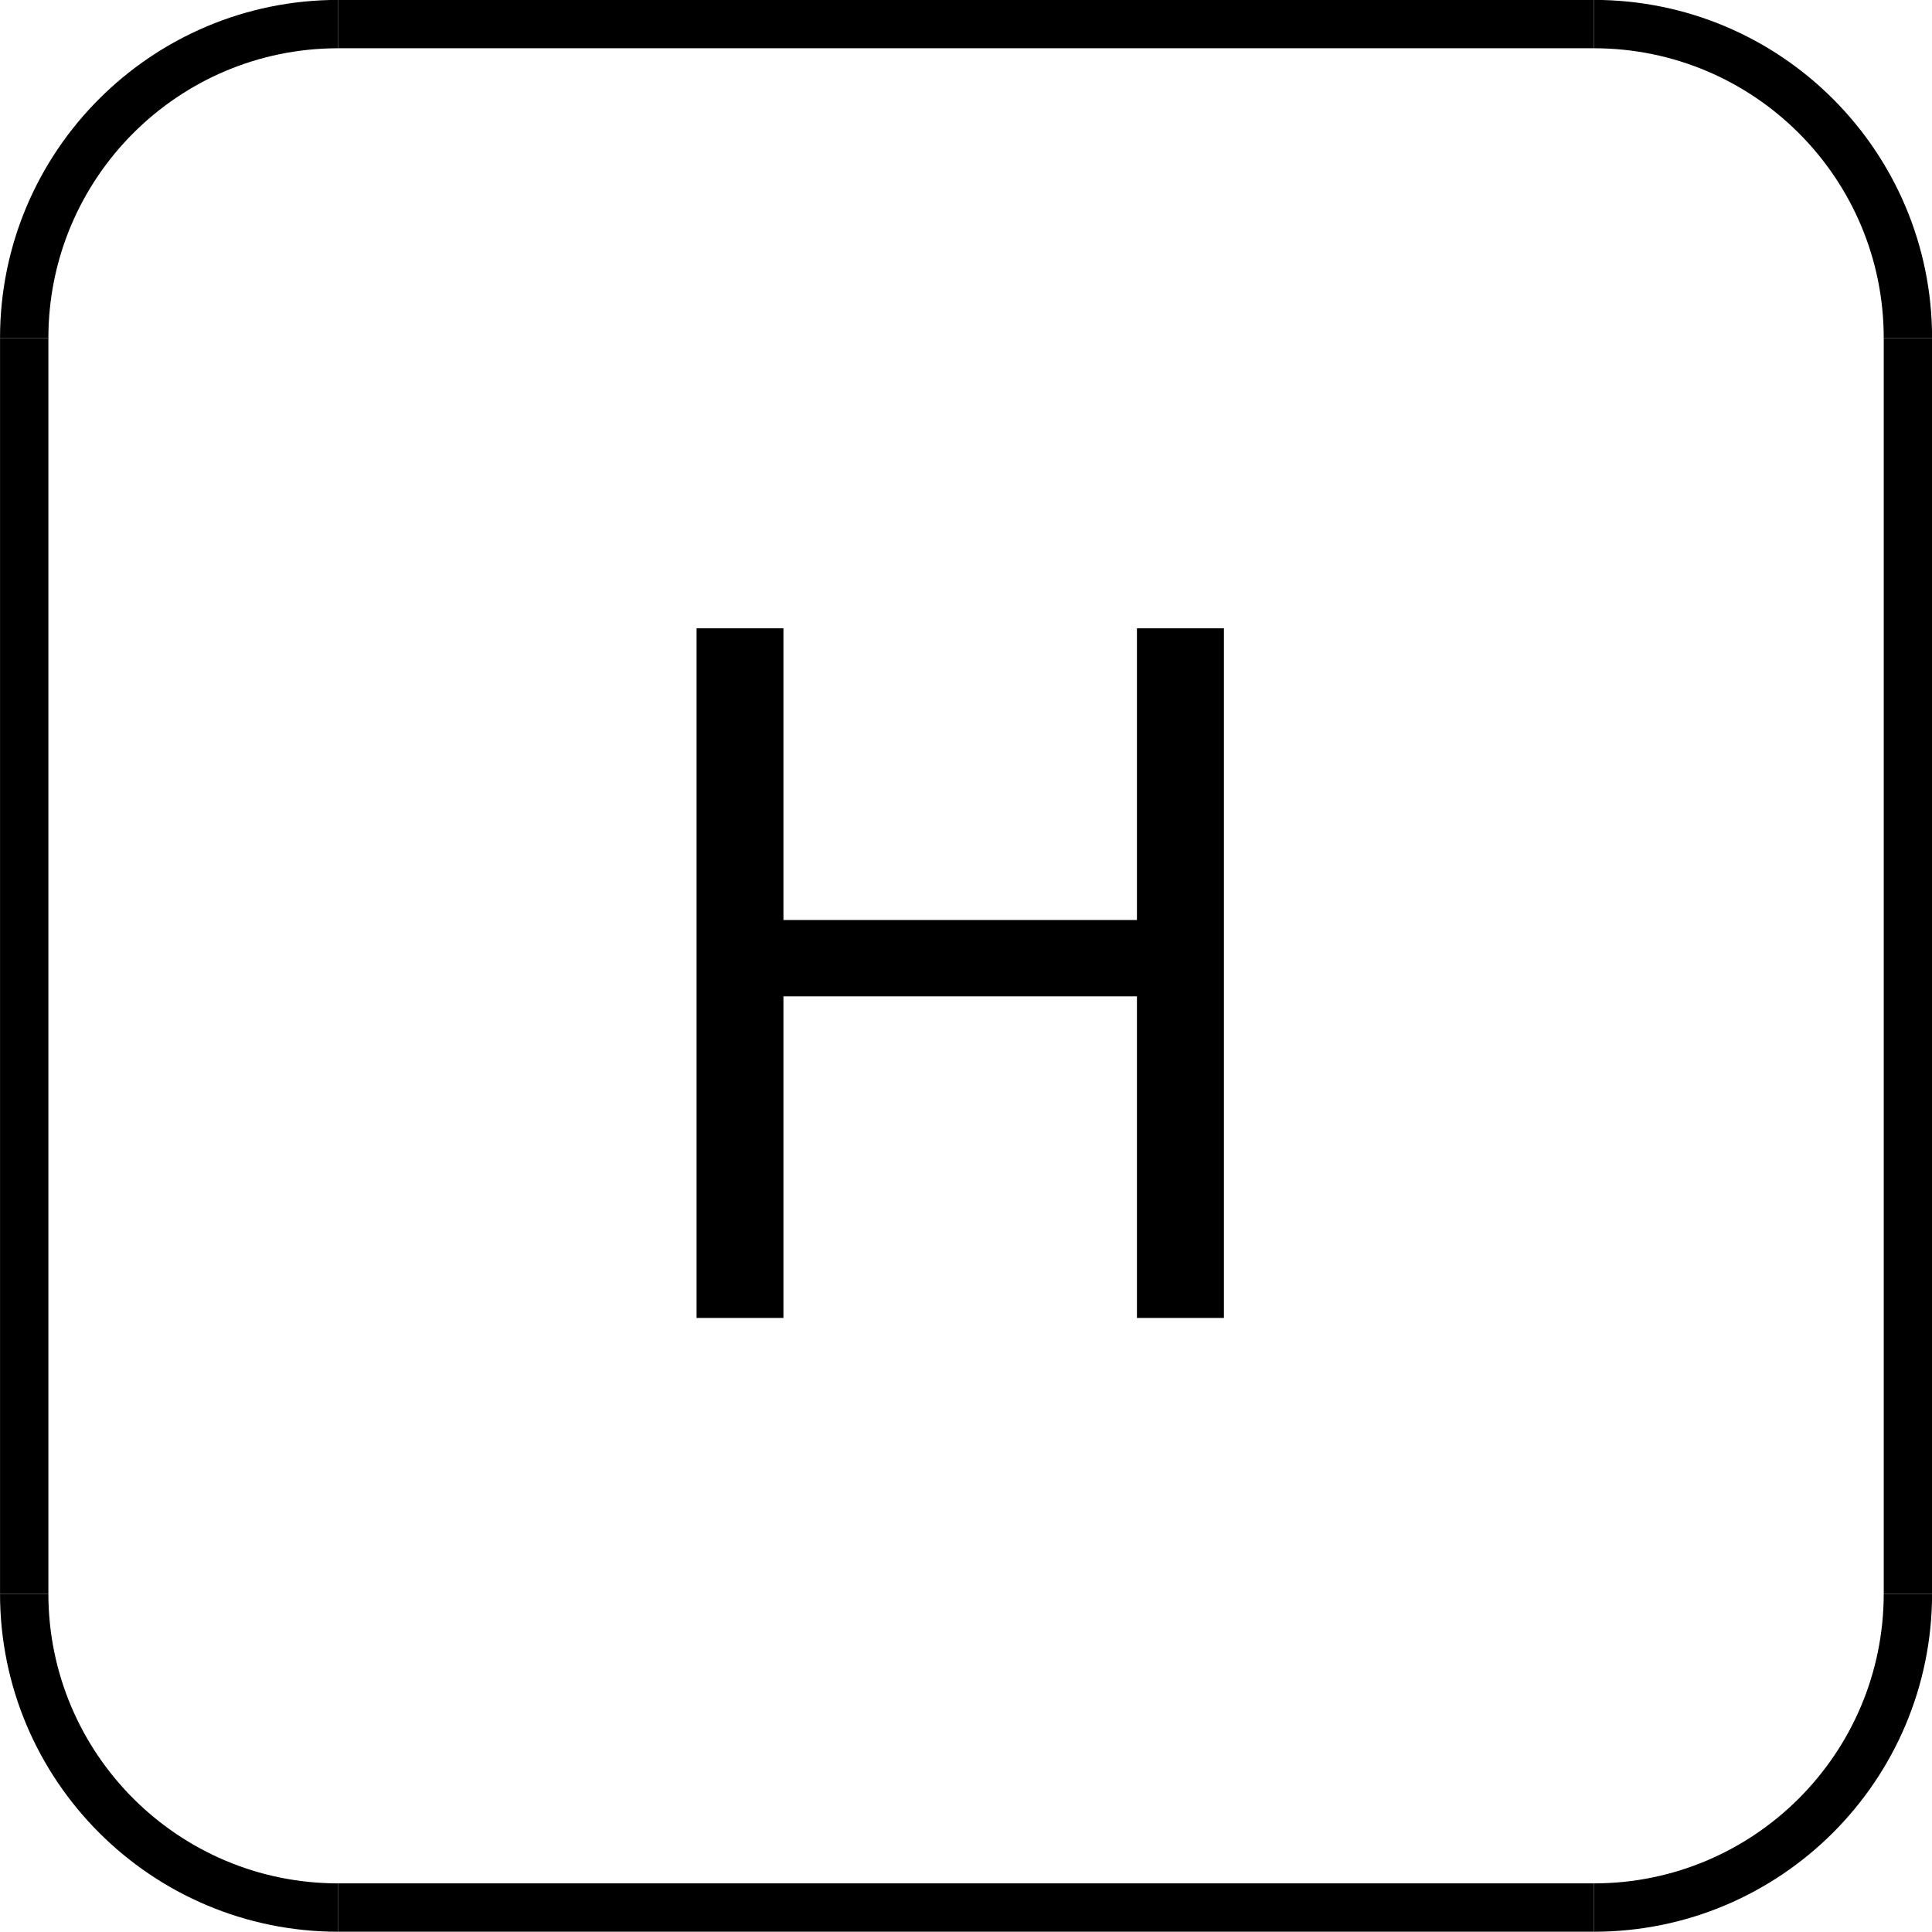
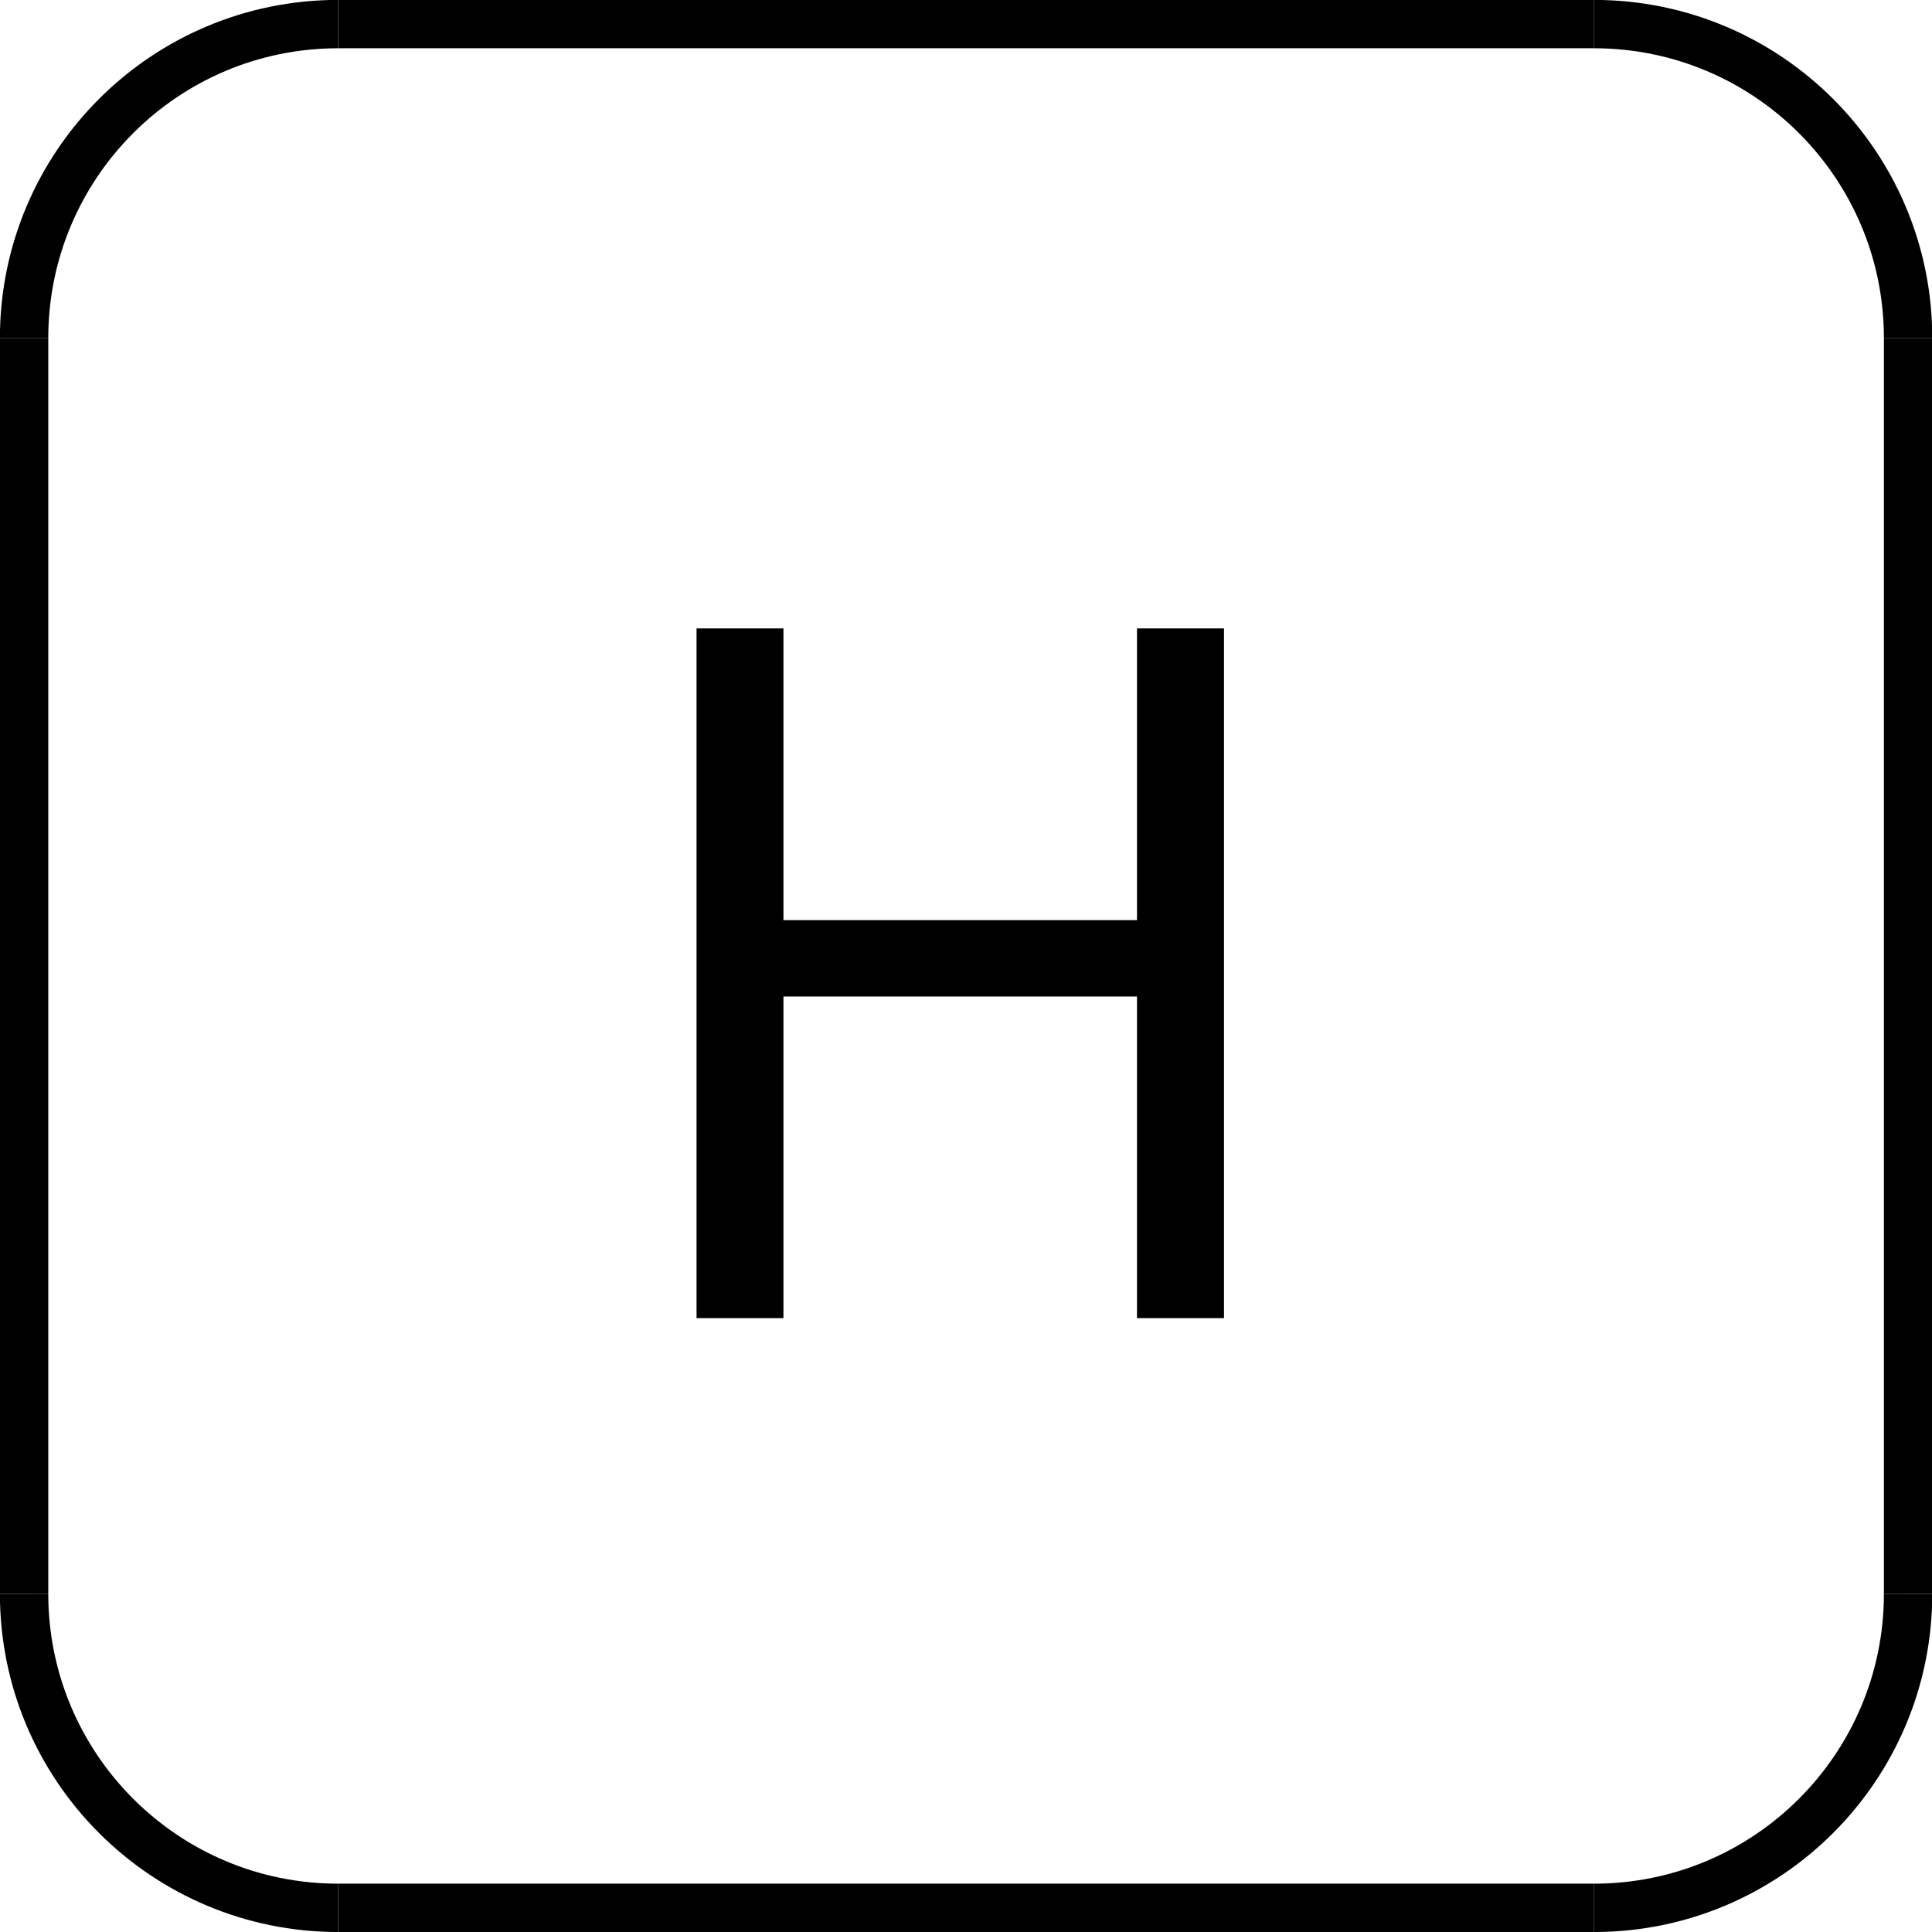
- <svg xmlns="http://www.w3.org/2000/svg" width="105.846mm" height="105.833mm" viewBox="0 0 105.846 105.833" version="1.1" id="svg2869">
+ <svg xmlns="http://www.w3.org/2000/svg" width="40" height="40" viewBox="0 0 10.583 10.583" version="1.1" id="svg2869">
  <defs id="defs2866">
    <rect x="-172.273" y="891.632" width="753.244" height="549.23" id="rect40471" />
  </defs>
-   <g id="layer1" transform="matrix(1.624997,0,0,1.625,-390.1956,-631.0542)" style="stroke-width:0.615">
+   <g id="layer1" transform="matrix(0.1625002,0,0,0.1625,-39.02033,-63.10542)" style="stroke-width:1.628;stroke-dasharray:none">
    <g id="g6351-3" transform="matrix(0.2550201,0,0,0.2550201,193.3161,105.1846)" style="stroke-width:6.385;stroke-miterlimit:4;stroke-dasharray:none">
      <g id="g12097-8-8" transform="matrix(32.61278,0,0,32.61297,47880.873,111107.86)" style="stroke-width:0.196;stroke-miterlimit:4;stroke-dasharray:none">
        <path d="m -1461.164,-3372.718 a 1.273,1.273 0 0 0 -1.273,1.273" id="path1112-2-5" style="fill:none;stroke:#000000;stroke-width:0.196;stroke-miterlimit:4;stroke-dasharray:none" />
        <path d="m -1462.437,-3366.355 a 1.273,1.273 0 0 0 1.273,1.272" id="path1114-9-6" style="fill:none;stroke:#000000;stroke-width:0.196;stroke-miterlimit:4;stroke-dasharray:none" />
        <path d="m -1456.074,-3365.083 a 1.273,1.273 0 0 0 1.273,-1.272" id="path1116-9-1" style="fill:none;stroke:#000000;stroke-width:0.196;stroke-miterlimit:4;stroke-dasharray:none" />
        <polyline points="538.271,375.944 533.181,375.944 " id="polyline1118-6-1" style="fill:none;stroke:#000000;stroke-width:0.196;stroke-miterlimit:4;stroke-dasharray:none" transform="translate(-1994.345,-3741.027)" />
        <polyline points="533.181,368.309 538.271,368.309 " id="polyline1120-0-5" style="fill:none;stroke:#000000;stroke-width:0.196;stroke-miterlimit:4;stroke-dasharray:none" transform="translate(-1994.345,-3741.027)" />
        <polyline points="531.908,374.672 531.908,369.582 " id="polyline1122-2-9" style="fill:none;stroke:#000000;stroke-width:0.196;stroke-miterlimit:4;stroke-dasharray:none" transform="translate(-1994.345,-3741.027)" />
        <polyline points="539.544,369.582 539.544,374.672 " id="polyline1124-7-8" style="fill:none;stroke:#000000;stroke-width:0.196;stroke-miterlimit:4;stroke-dasharray:none" transform="translate(-1994.345,-3741.027)" />
        <path d="m -1454.801,-3371.445 a 1.273,1.273 0 0 0 -1.273,-1.273" id="path1126-6-4" style="fill:none;stroke:#000000;stroke-width:0.196;stroke-miterlimit:4;stroke-dasharray:none" />
      </g>
      <text xml:space="preserve" style="font-style:normal;font-variant:normal;font-weight:normal;font-stretch:normal;font-size:127.692px;line-height:1.25;font-family:sans-serif;-inkscape-font-specification:'sans-serif, Normal';font-variant-ligatures:normal;font-variant-caps:normal;font-variant-numeric:normal;font-variant-east-asian:normal;fill:#000000;fill-opacity:1;stroke:none;stroke-width:6.385;stroke-miterlimit:4;stroke-dasharray:none" x="263.232" y="1284.566" id="text44048-8">
        <tspan id="tspan24498" x="263.232" y="1284.566" style="font-style:normal;font-variant:normal;font-weight:normal;font-stretch:normal;font-size:127.692px;font-family:sans-serif;-inkscape-font-specification:'sans-serif, Normal';font-variant-ligatures:normal;font-variant-caps:normal;font-variant-numeric:normal;font-variant-east-asian:normal;stroke-width:6.385;stroke-miterlimit:4;stroke-dasharray:none">H</tspan>
      </text>
-       <text xml:space="preserve" transform="matrix(0.6384628,0,0,0.6384616,183.5336,475.061)" id="text40469" style="font-style:normal;font-weight:normal;font-size:40px;line-height:1.25;font-family:sans-serif;white-space:pre;shape-inside:url(#rect40471);fill:#000000;fill-opacity:1;stroke:none" />
+       <text xml:space="preserve" transform="matrix(0.6384628,0,0,0.6384616,183.5336,475.061)" id="text40469" style="font-style:normal;font-weight:normal;font-size:40px;line-height:1.25;font-family:sans-serif;white-space:pre;shape-inside:url(#rect40471);fill:#000000;fill-opacity:1;stroke:none;stroke-width:10;stroke-dasharray:none" />
    </g>
  </g>
</svg>
